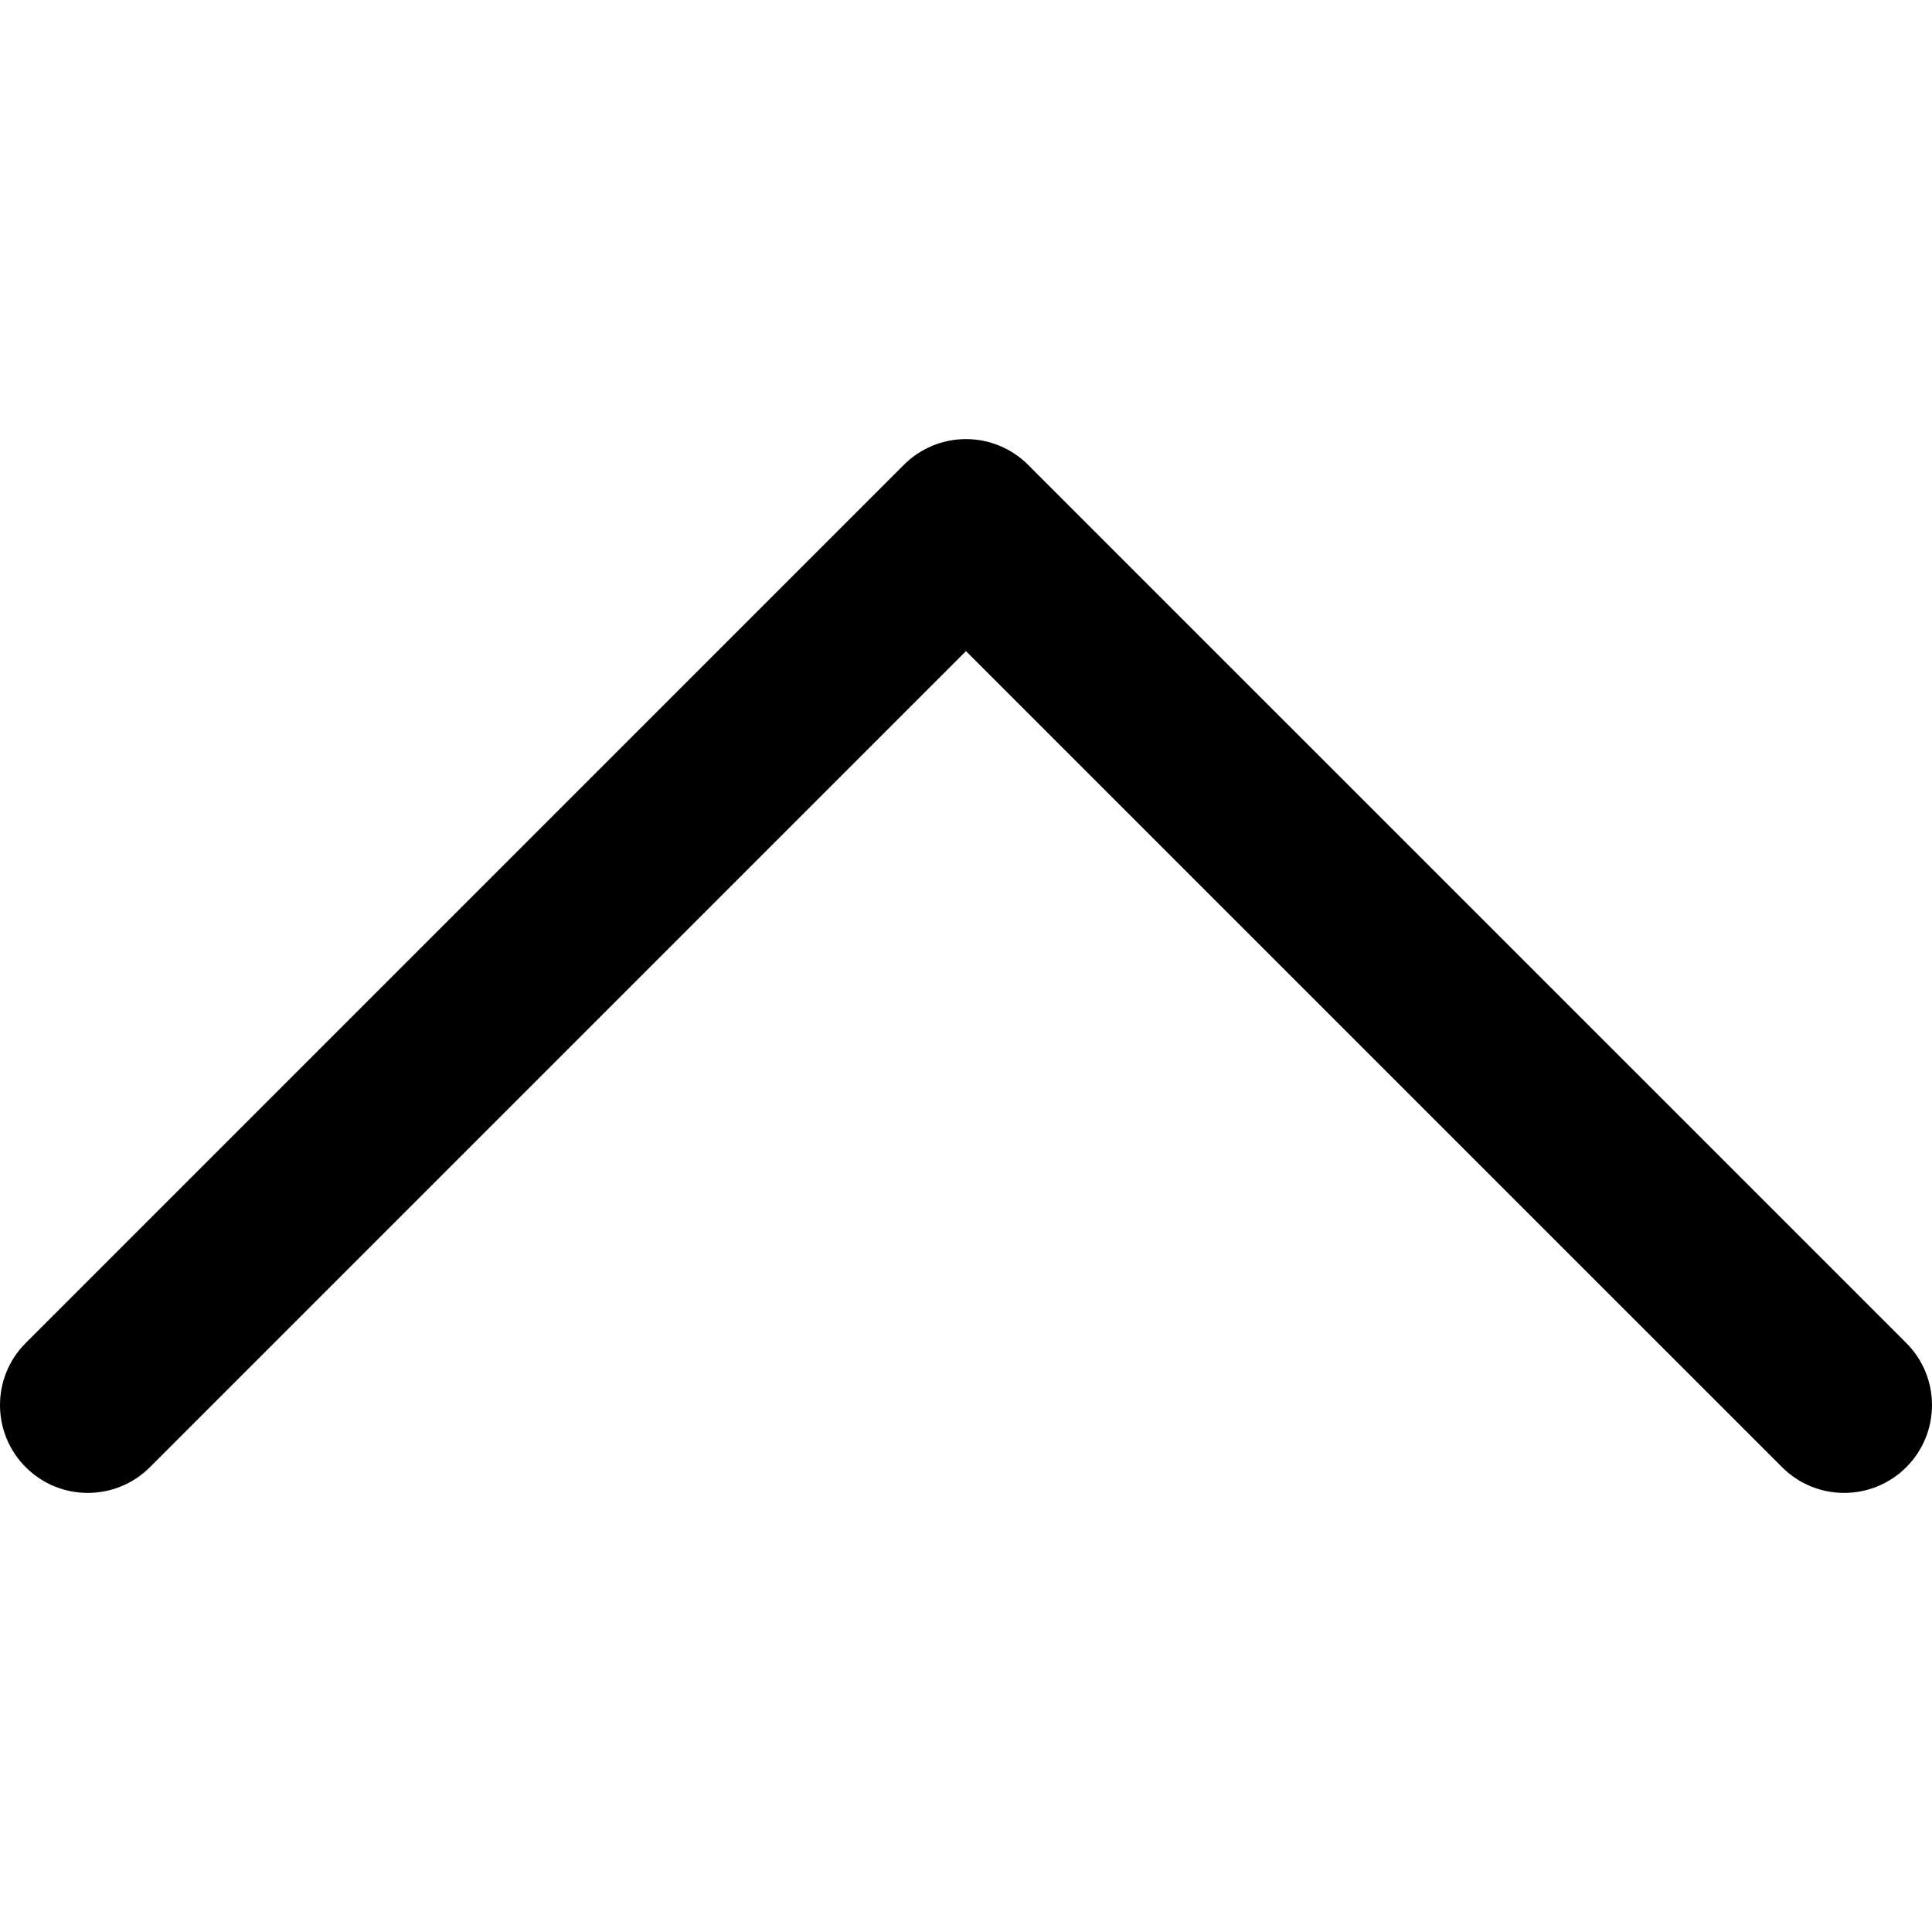
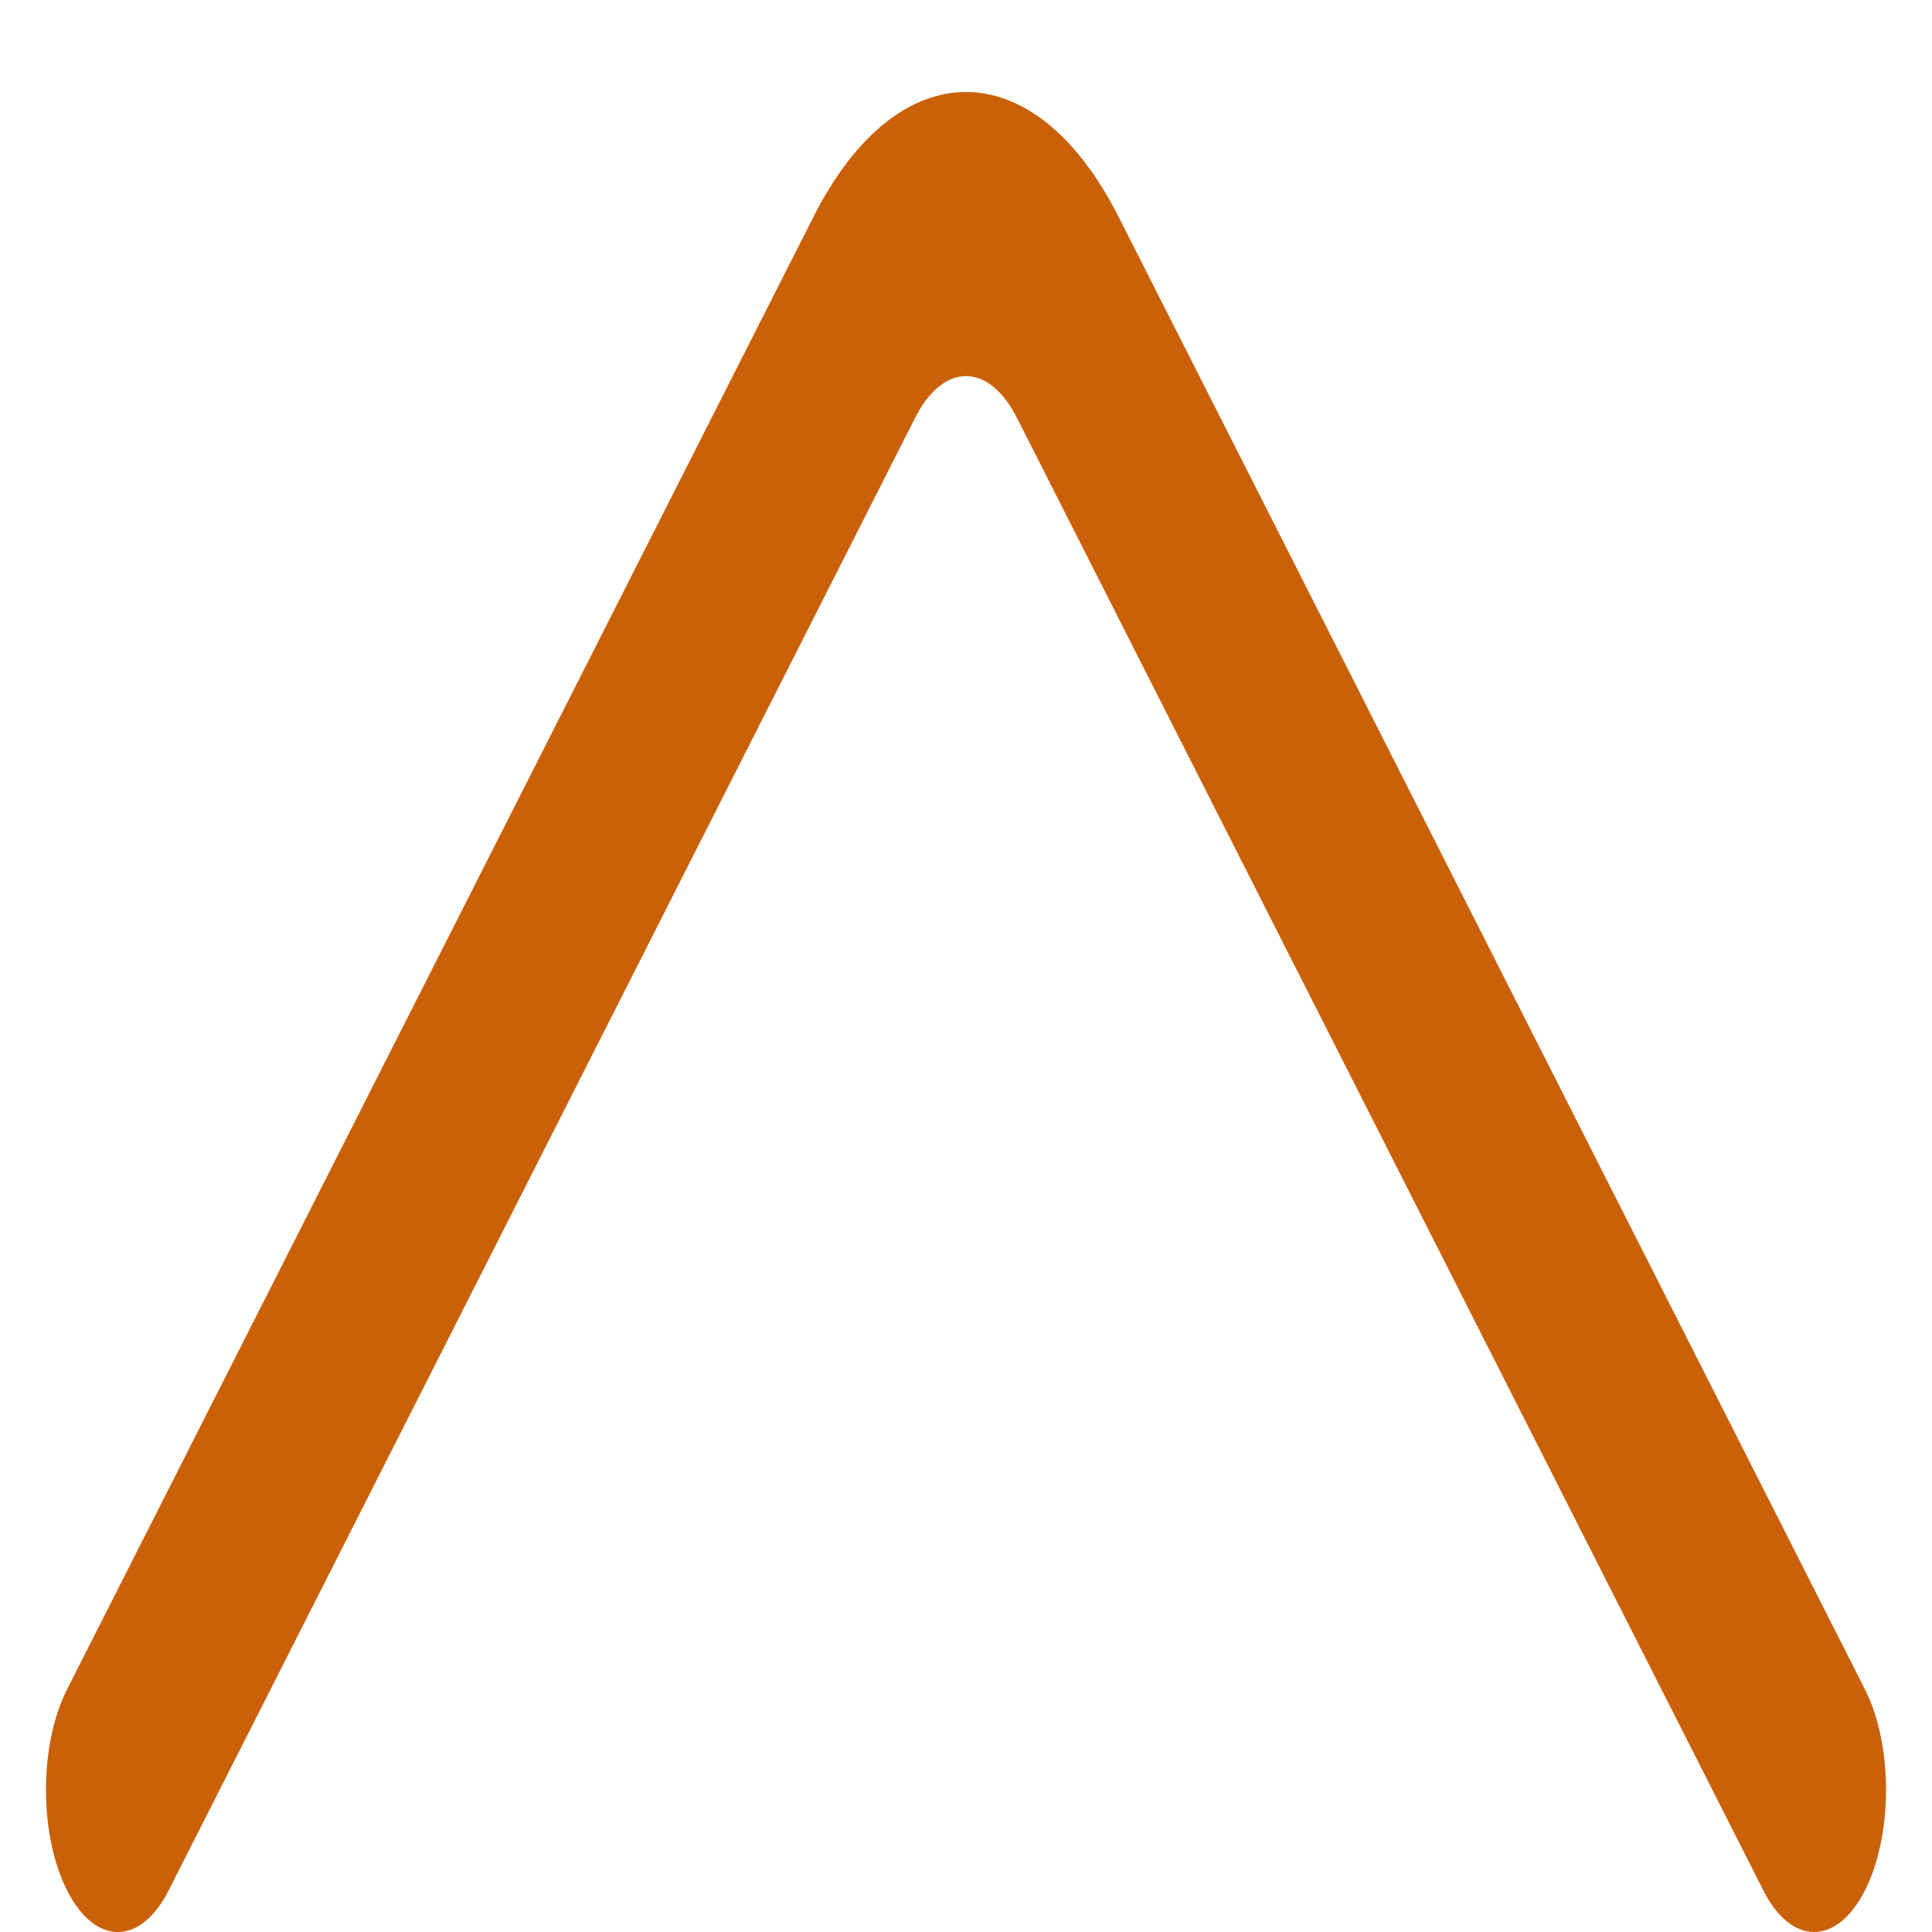
- <svg xmlns="http://www.w3.org/2000/svg" version="1.1" id="Layer_1" x="0px" y="0px" viewBox="0 0 330 330" style="enable-background:new 0 0 330 330;" xml:space="preserve">
-   <path id="XMLID_224_" d="M325.606,229.393l-150.004-150C172.79,76.58,168.974,75,164.996,75c-3.979,0-7.794,1.581-10.607,4.394  l-149.996,150c-5.858,5.858-5.858,15.355,0,21.213c5.857,5.857,15.355,5.858,21.213,0l139.39-139.393l139.397,139.393  C307.322,253.536,311.161,255,315,255c3.839,0,7.678-1.464,10.607-4.394C331.464,244.748,331.464,235.251,325.606,229.393z" />
-   <g>
- </g>
-   <g>
- </g>
-   <g>
- </g>
-   <g>
- </g>
-   <g>
- </g>
-   <g>
- </g>
-   <g>
- </g>
-   <g>
- </g>
-   <g>
- </g>
-   <g>
- </g>
-   <g>
- </g>
-   <g>
- </g>
-   <g>
- </g>
-   <g>
- </g>
-   <g>
- </g>
+ <svg xmlns="http://www.w3.org/2000/svg" width="18" height="18" viewBox="0 0 18 18" fill="none">
+   <path d="M17.375 15.739L10.421 2.019C9.637 0.47 8.363 0.47 7.58 2.018L0.625 15.739C0.363 16.255 0.363 17.094 0.624 17.611C0.885 18.129 1.309 18.13 1.571 17.613L8.527 3.891C8.788 3.375 9.212 3.375 9.474 3.892L16.429 17.613C16.559 17.871 16.731 18 16.902 18C17.073 18 17.245 17.87 17.376 17.611C17.637 17.094 17.637 16.256 17.375 15.739Z" fill="#CA6109" />
</svg>
